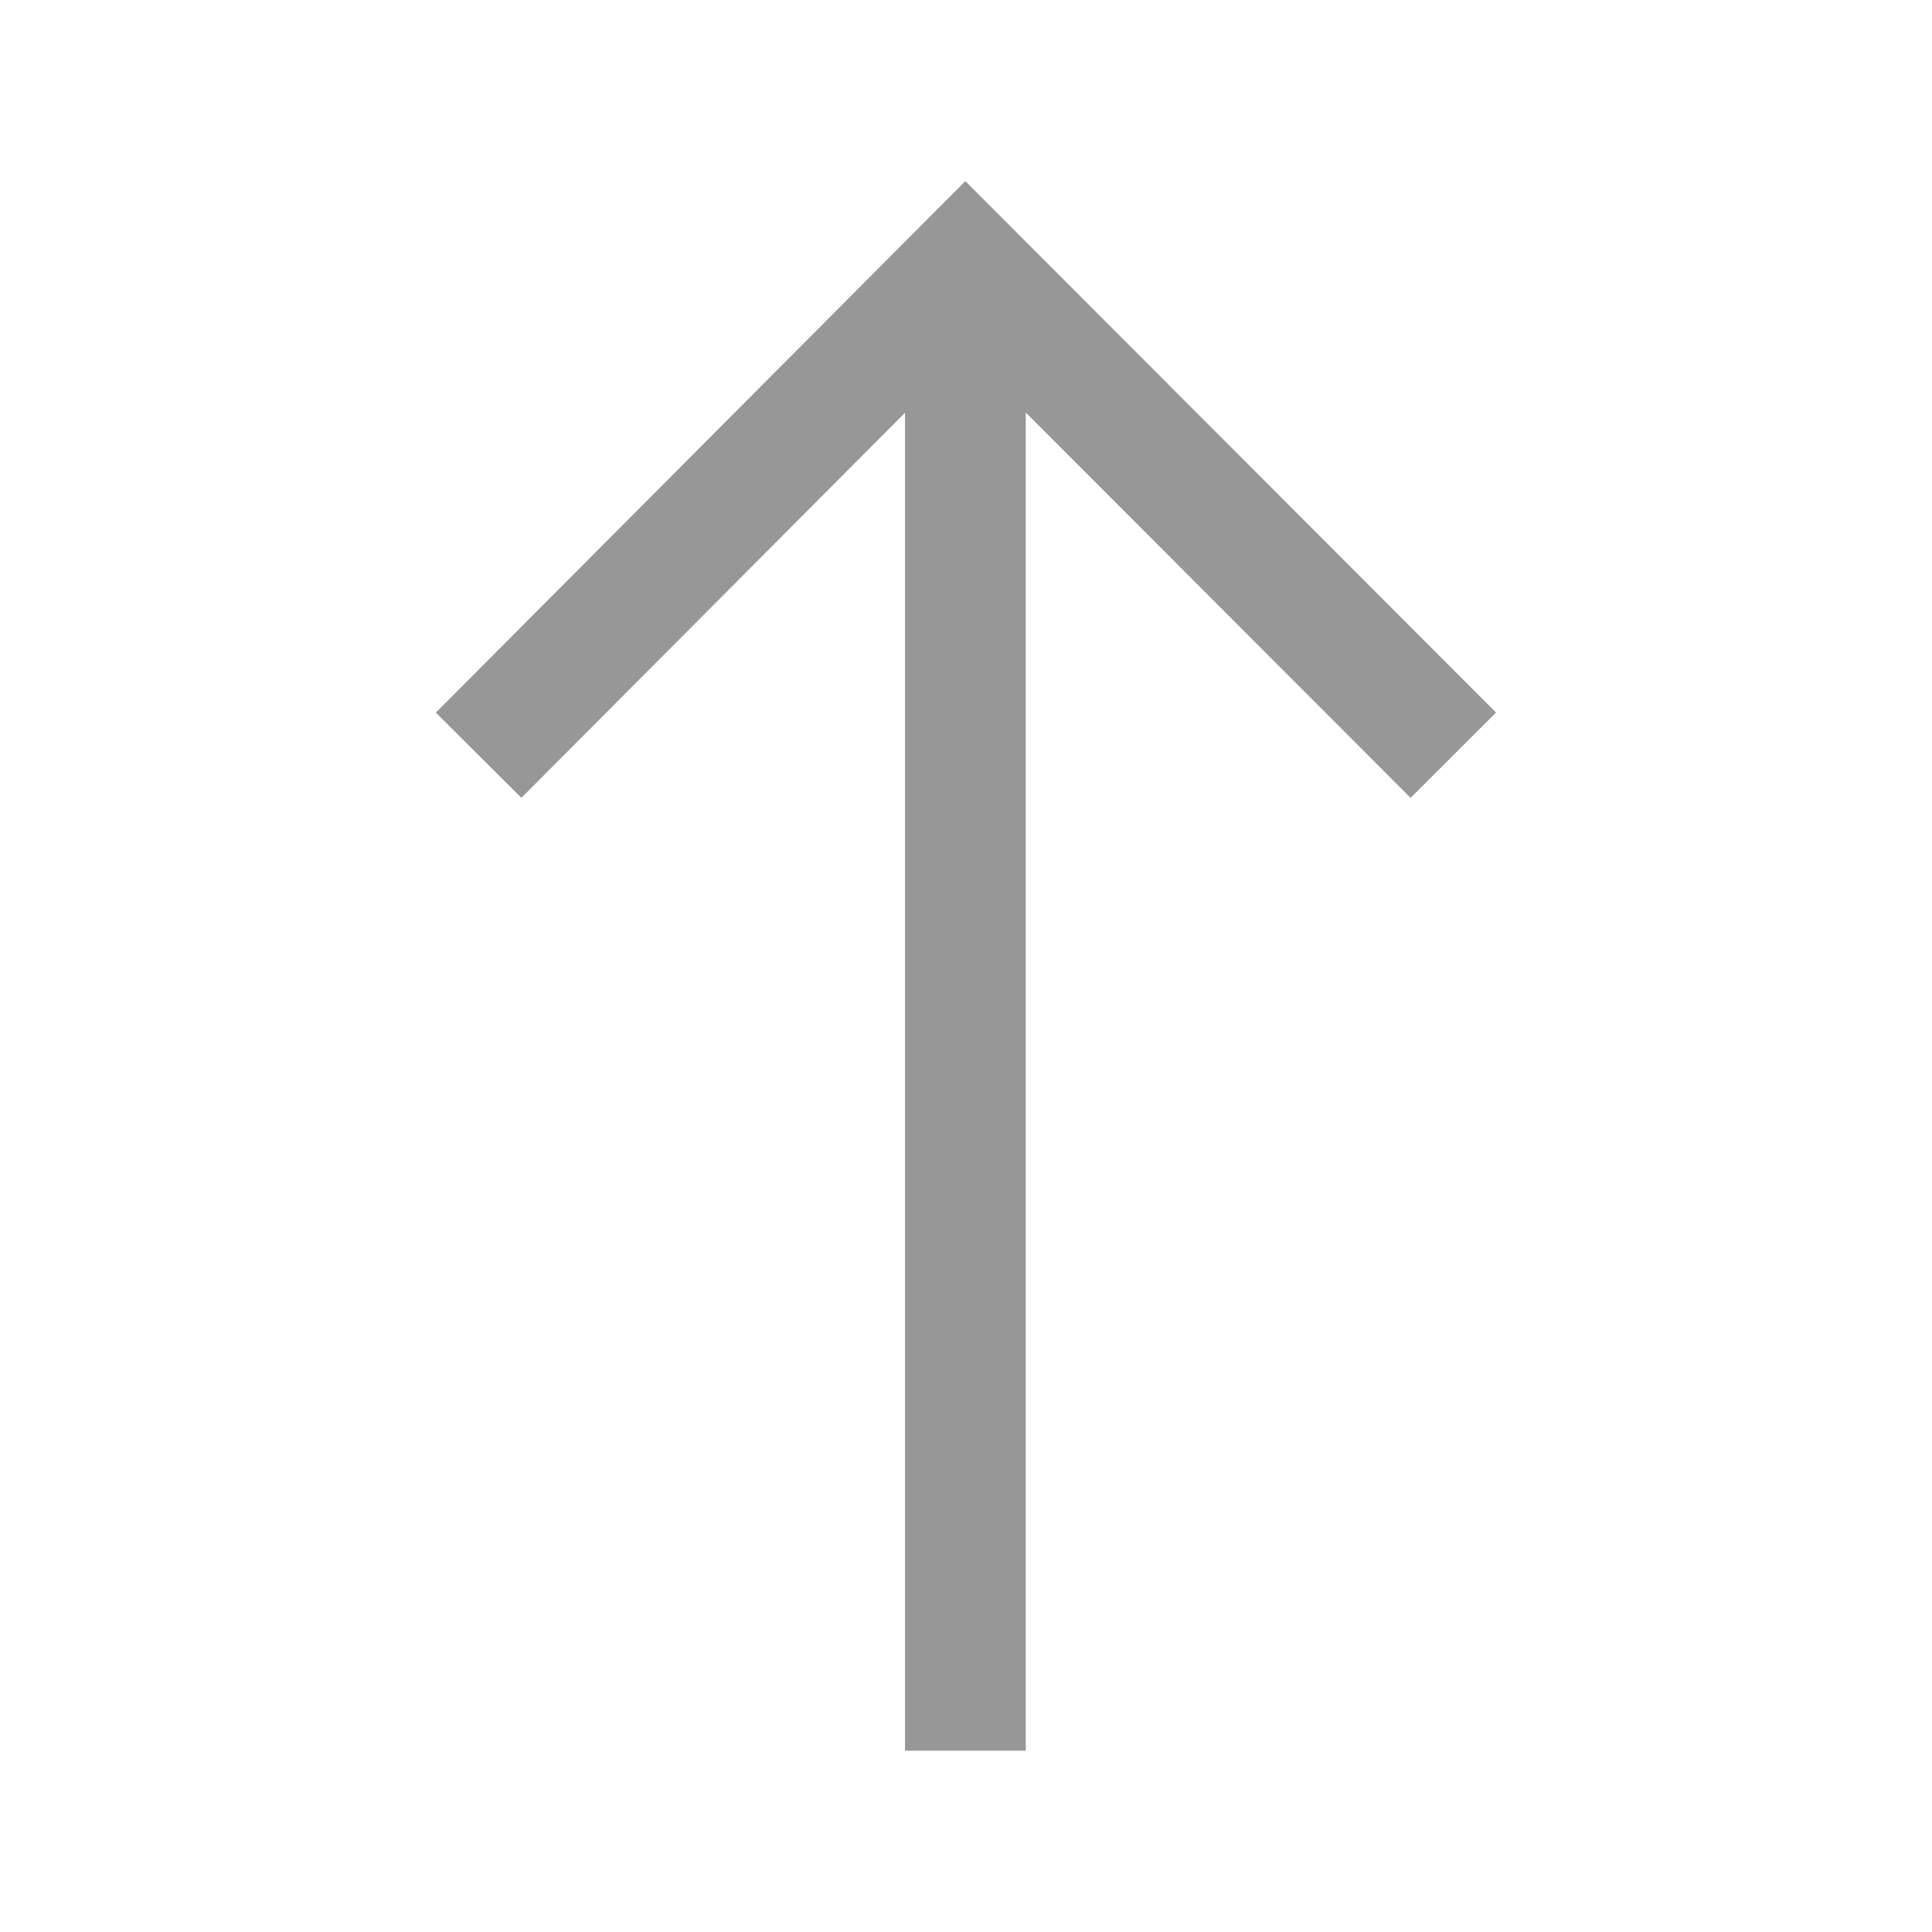
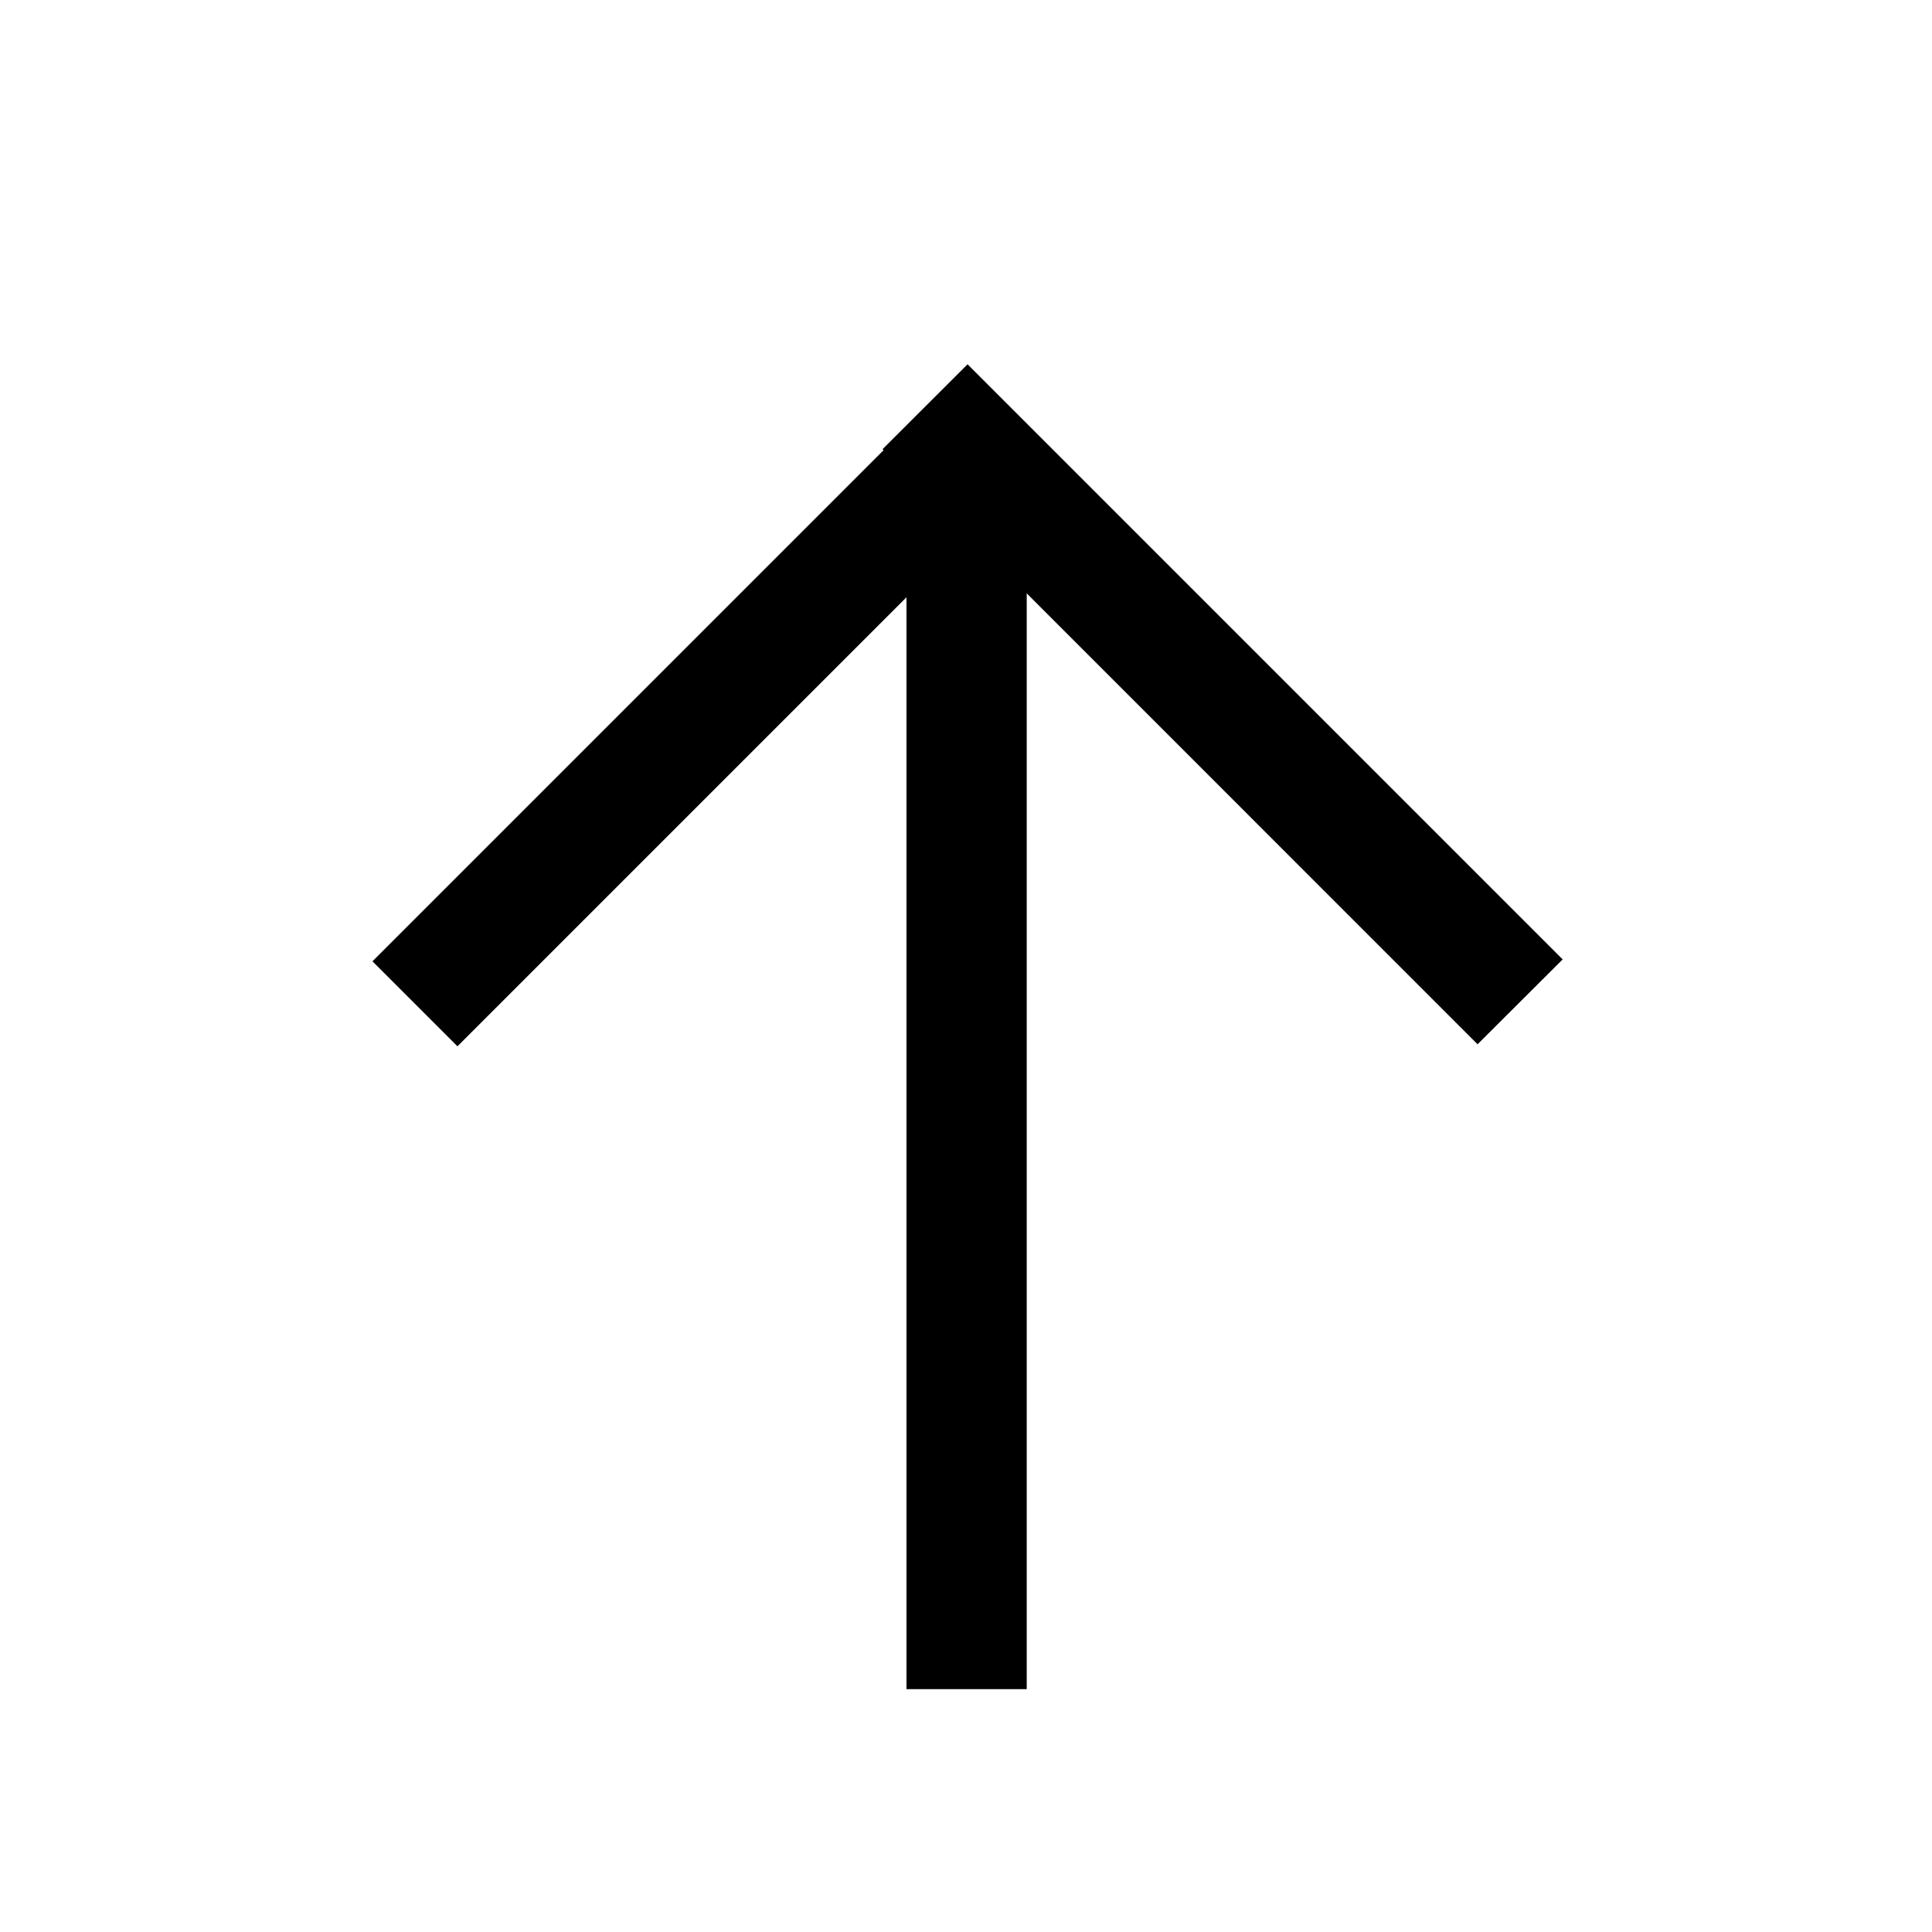
- <svg xmlns="http://www.w3.org/2000/svg" width="1024px" height="1024px" viewBox="0 0 1024 1024" version="1.1">
-   <g id="表格/表头/倒序" stroke="none" stroke-width="1" fill="none" fill-rule="evenodd">
-     <path d="M543.67,96 L543.669,805.265 L747.644,601.013 L792.93,646.237 L511.643,927.906 L231,646.21 L276.34,601.04 L479.669,805.134 L479.67,96 L543.67,96 Z" id="形状结合备份" fill="#979797" fill-rule="nonzero" transform="translate(511.9649, 511.9532) scale(1, -1) translate(-511.9649, -511.9532) " />
-   </g>
+ <svg xmlns="http://www.w3.org/2000/svg" viewBox="0 0 1024 1024" width="30" fill="currentColor">
+   <path d="M197.408 509.515l315.42-315.42 45.051 45.051-315.42 315.42z" />
+   <path d="M783.134 553.483l-315.356-315.42 45.051-44.987 315.42 315.42z" />
+   <path d="M544.179 258.071v637.212h-63.721v-637.212z" />
</svg>
